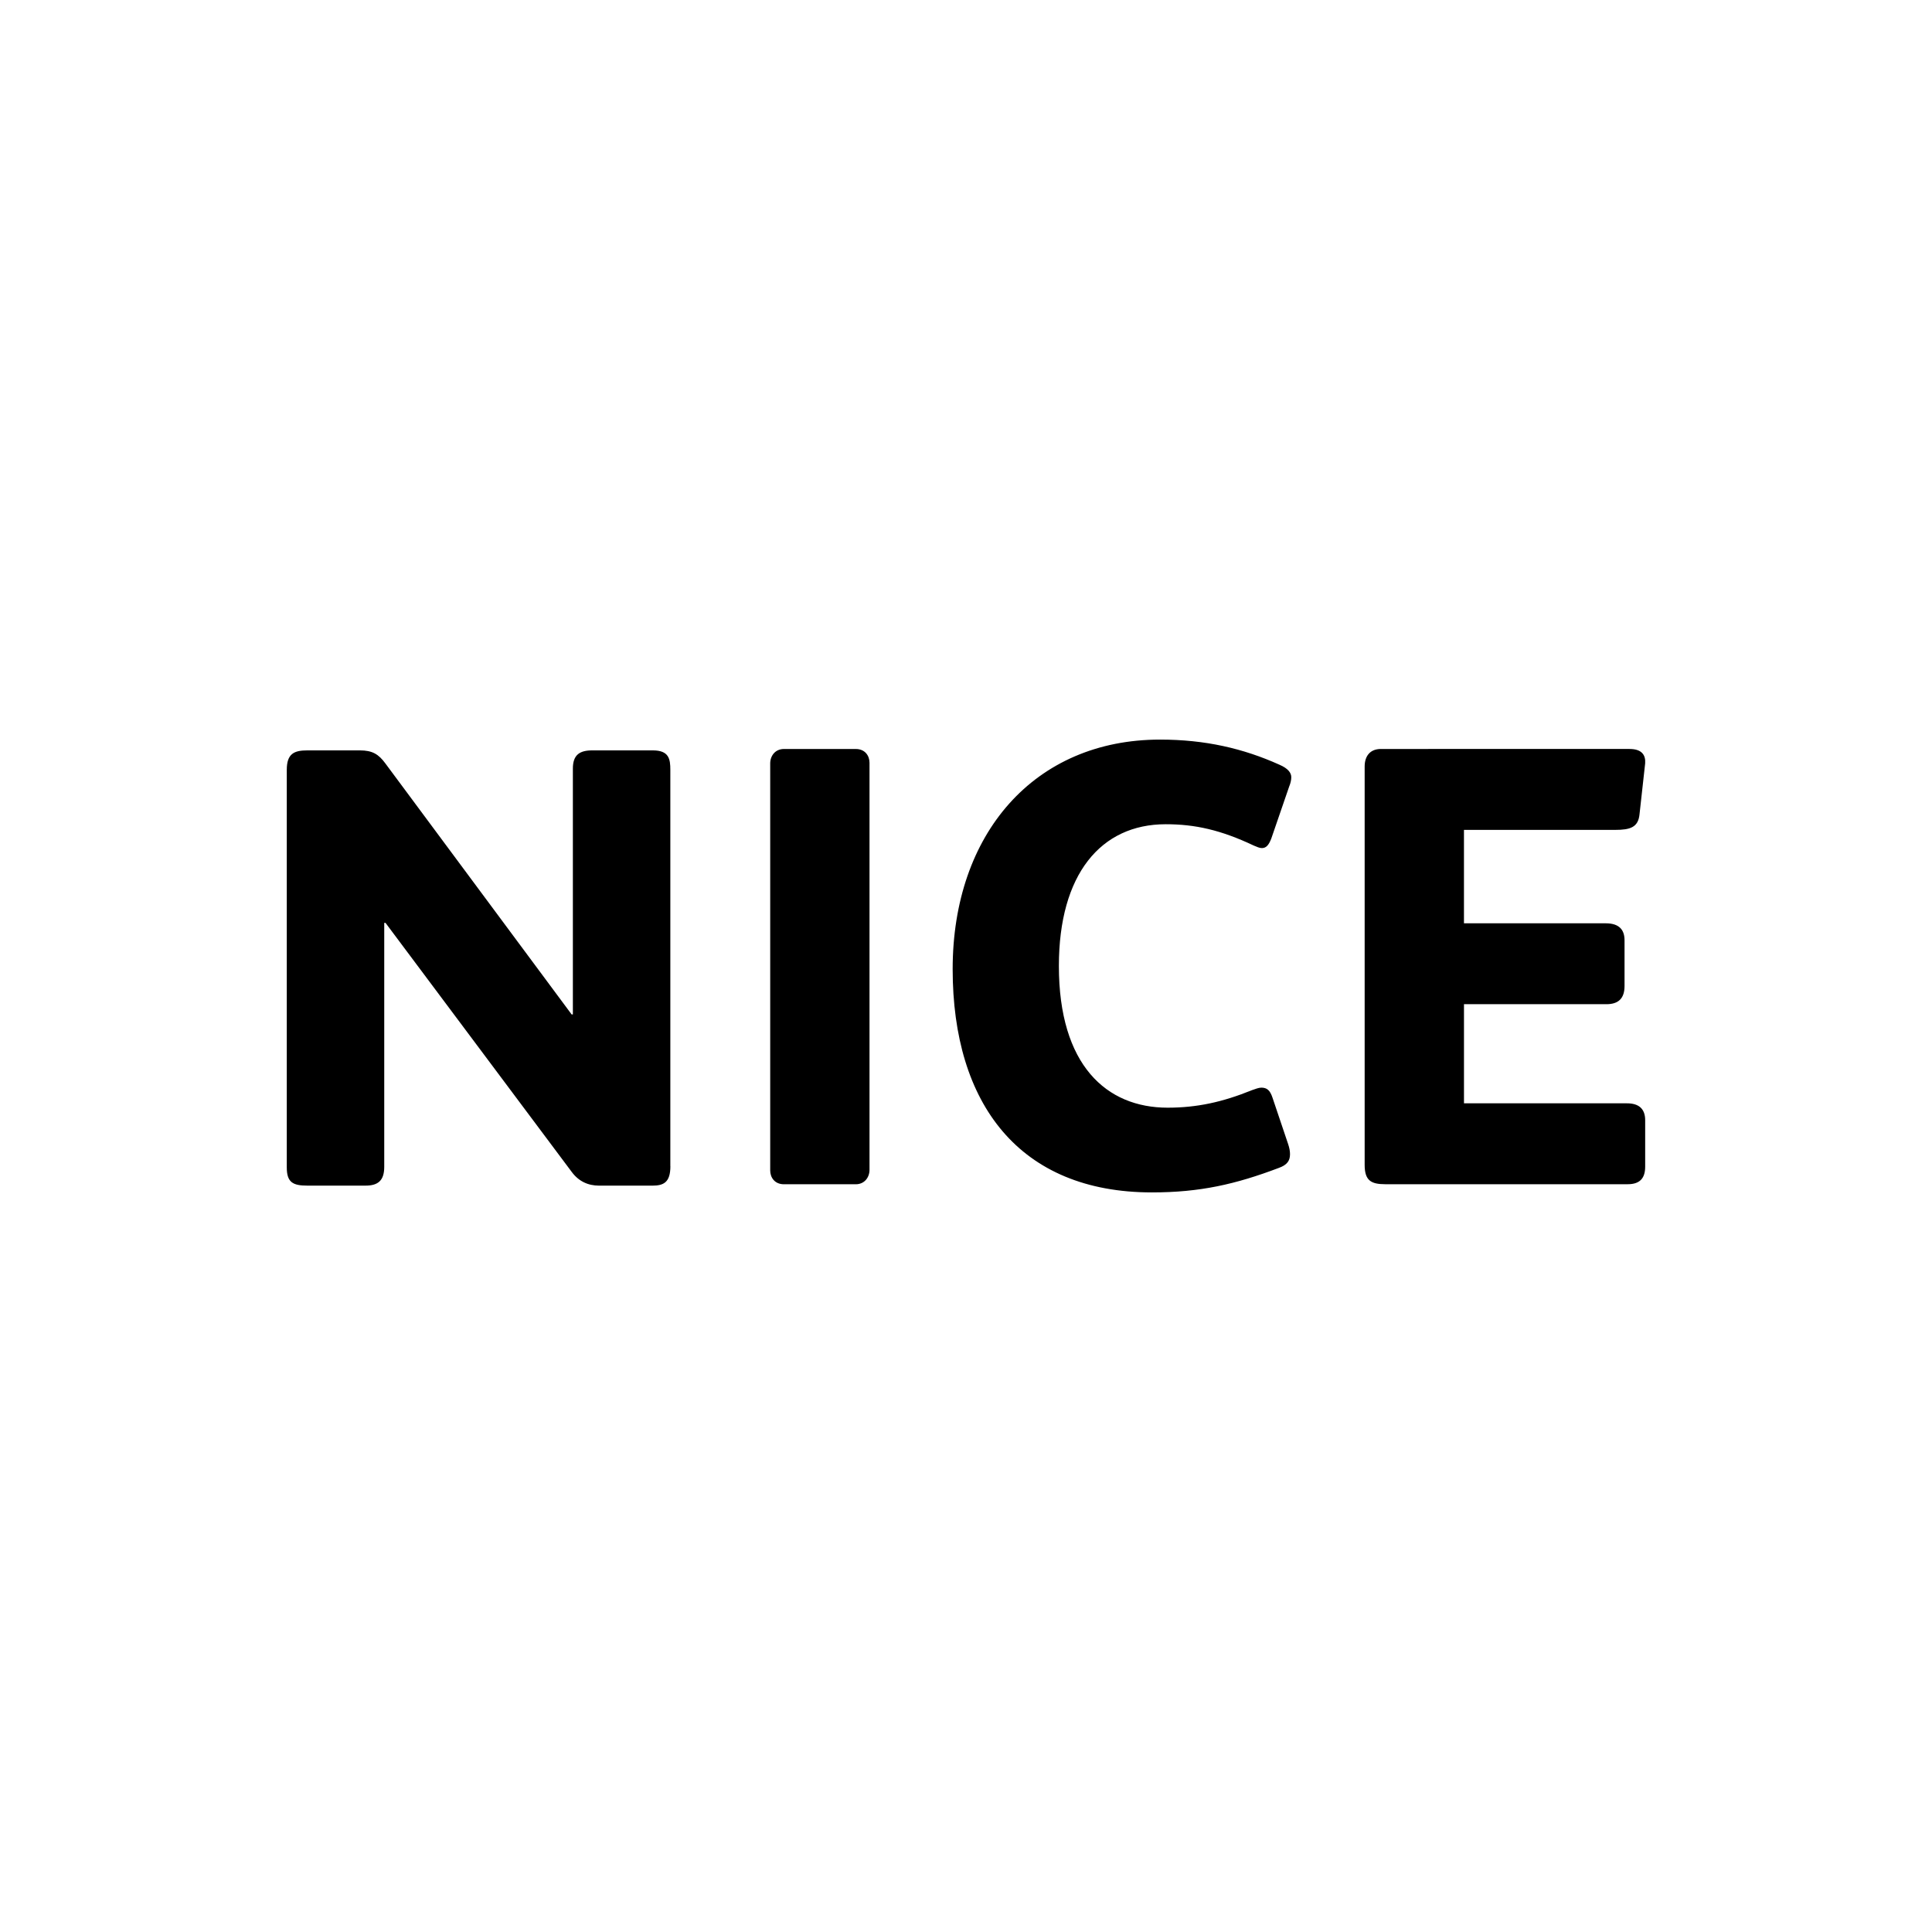
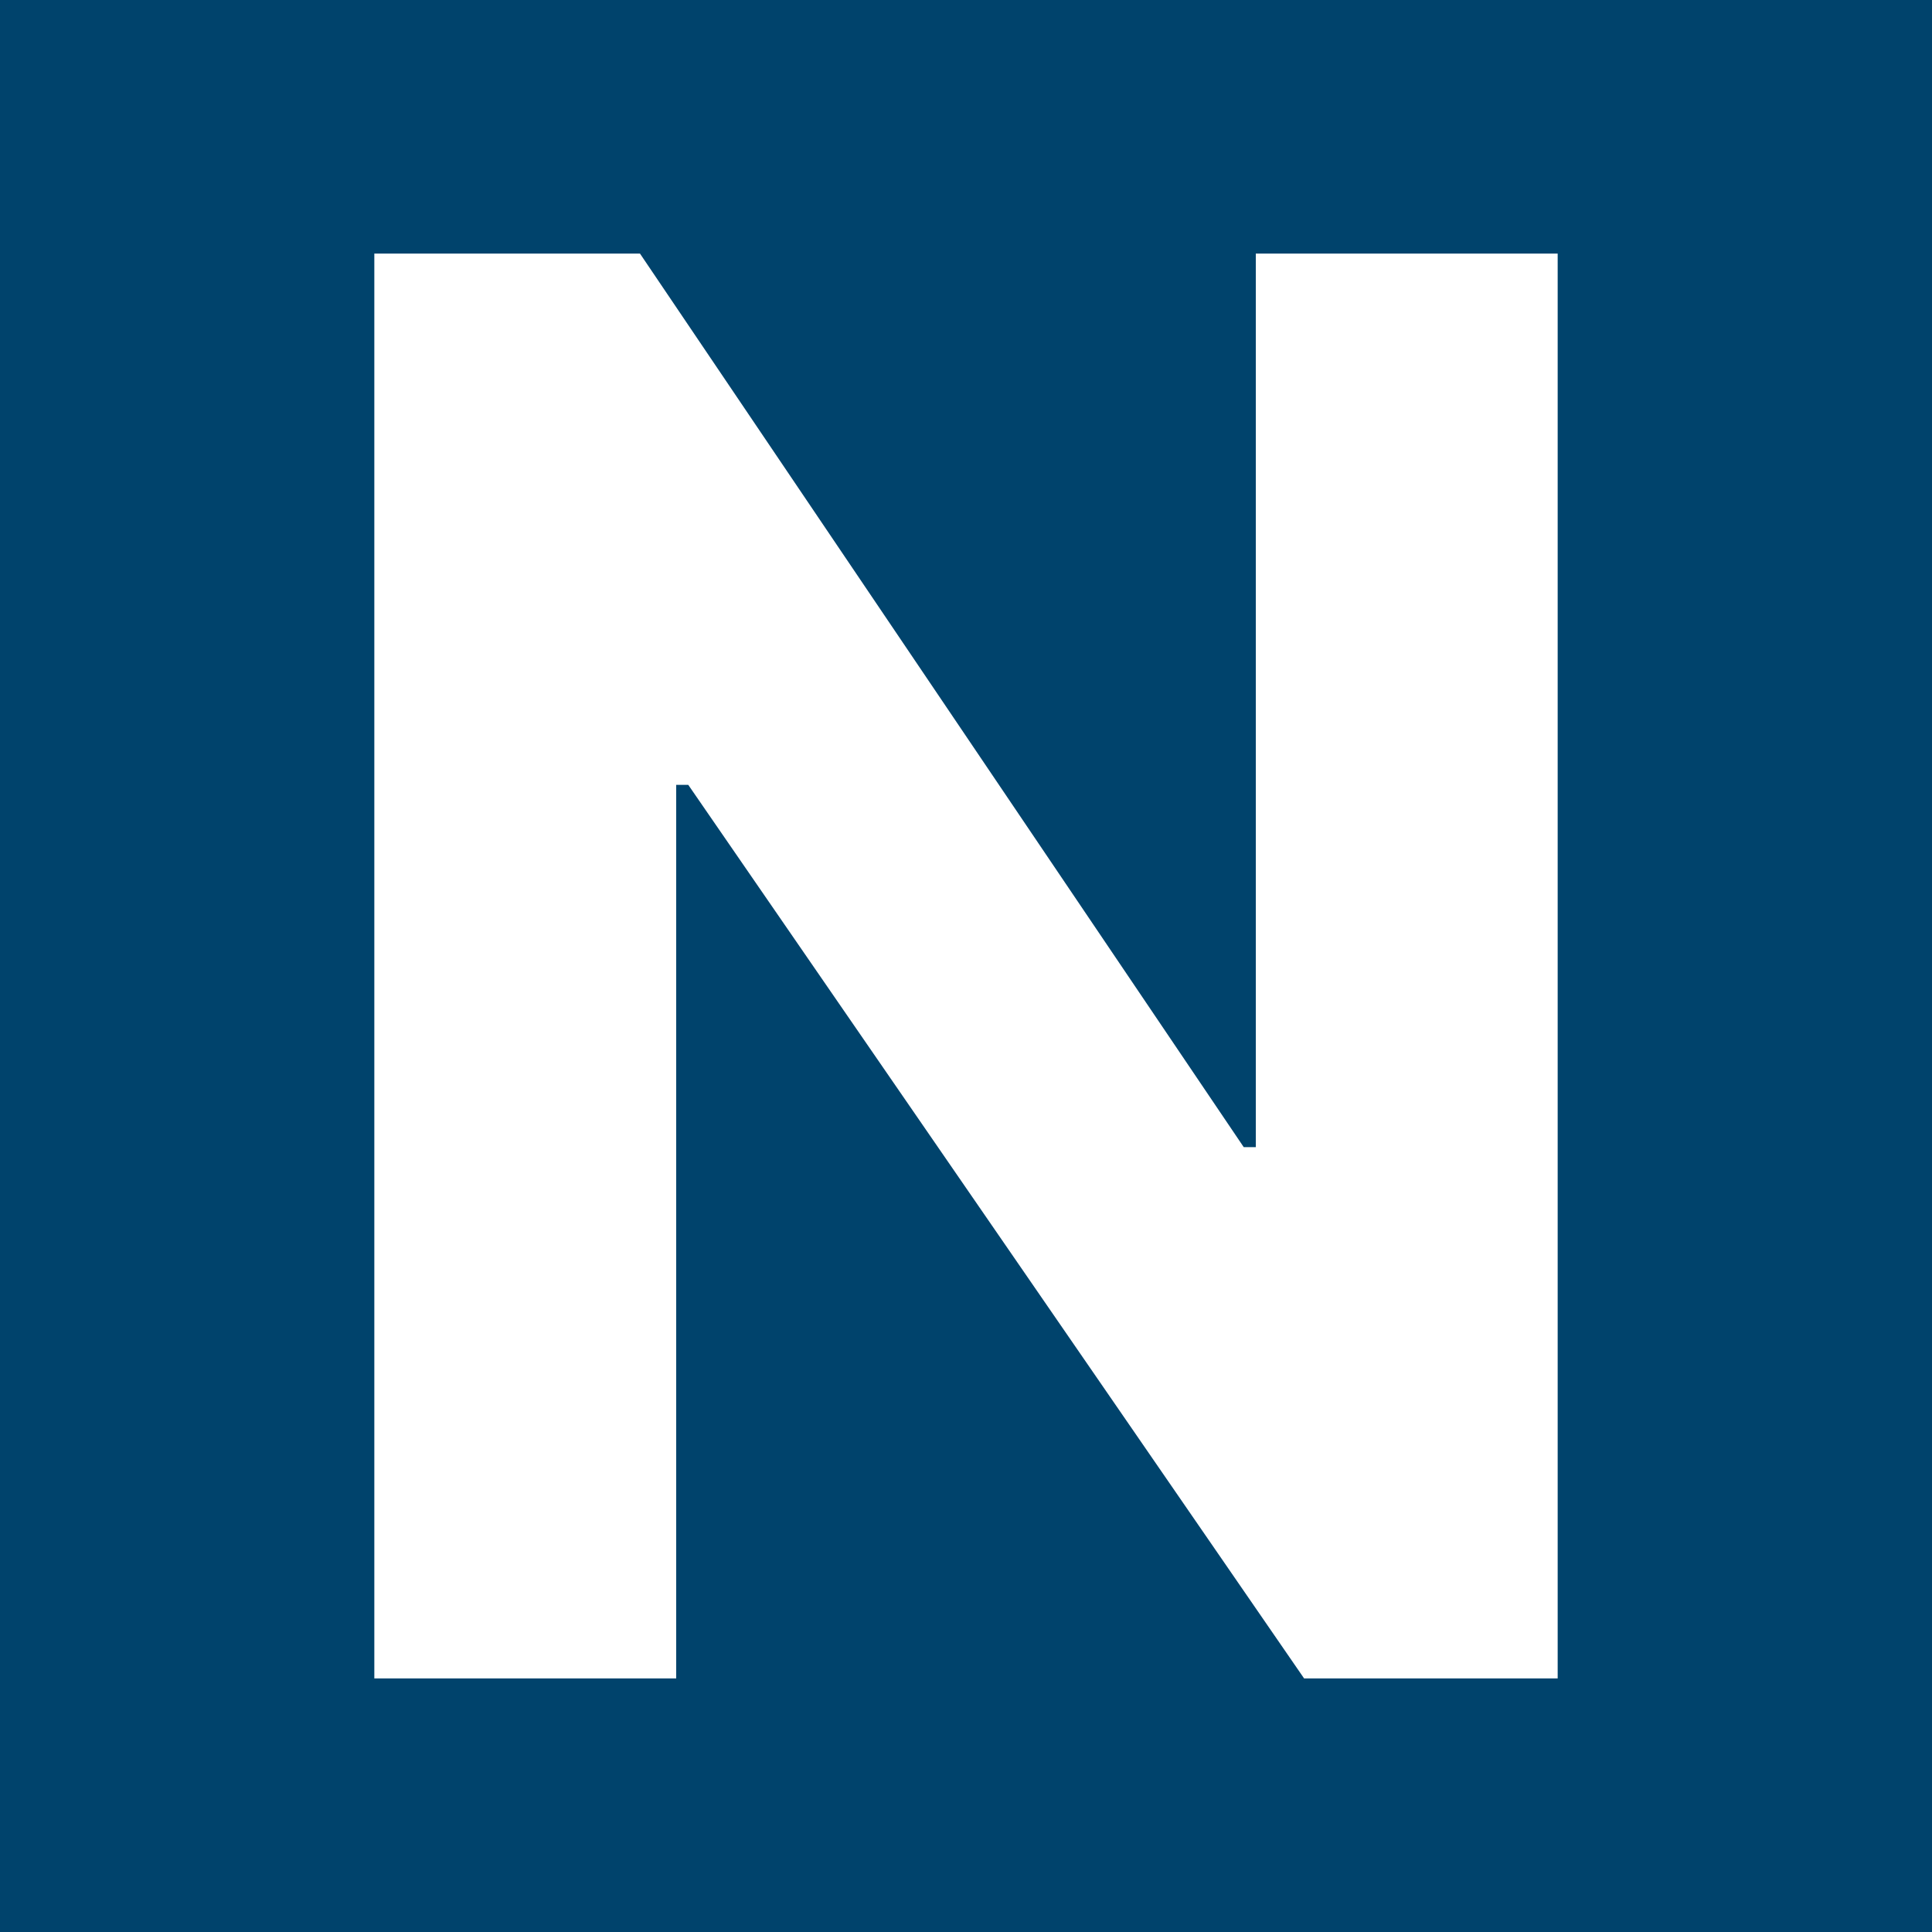
- <svg xmlns="http://www.w3.org/2000/svg" width="1024" height="1024" viewBox="0 0 1024 1024" fill="none">
-   <rect width="1024" height="1024" fill="white" />
-   <path d="M355.319 618.109C355.319 626.759 351.687 628.416 345.723 628.416H317.574C311.609 628.416 306.657 626.085 302.994 621.102L204.326 489.133H203.656V618.441C203.656 625.754 200.343 628.405 193.729 628.405H162.927C155.312 628.405 152 626.748 152 618.761V408.025C152 399.386 155.973 397.718 162.927 397.718H190.736C197.351 397.718 200.663 399.717 204.305 404.7L302.973 537.663H303.633V407.352C303.633 400.049 307.276 397.718 313.9 397.718H346.023C354.628 397.718 355.289 402.369 355.289 408.025V618.099H355.309L355.319 618.109ZM460.859 620.025C460.859 624.014 458.218 627.681 453.584 627.681H415.498C410.545 627.681 408.224 624.014 408.224 620.367V404.617C408.224 400.629 410.876 396.983 415.498 396.983H453.584C458.548 396.983 460.859 400.629 460.859 404.296V620.025ZM683.39 416.591L673.785 444.518C672.473 447.843 671.144 449.501 668.832 449.501C667.512 449.501 666.191 448.838 664.53 448.165C646.977 439.868 633.398 436.863 617.848 436.863C583.404 436.863 561.229 463.454 561.229 511.984C561.229 564.513 586.376 587.095 618.849 587.095C634.41 587.095 647.989 584.133 663.539 577.814C665.52 577.13 667.192 576.477 668.502 576.477C671.487 576.477 673.137 577.814 674.455 581.792L682.742 606.404C683.401 608.393 683.733 610.05 683.733 611.718C683.733 615.043 682.41 617.373 677.771 619.031C654.923 627.681 636.04 632 610.553 632C540.354 632 504.93 585.127 504.93 513.662C504.93 441.856 548.3 392 614.856 392C638.702 392 658.906 396.661 678.098 405.301C682.742 407.289 684.403 409.62 684.403 411.94C684.414 413.277 684.071 414.934 683.401 416.602L683.39 416.591ZM863.69 396.972C870.317 396.972 872.288 400.297 871.967 404.606L868.983 431.539C868.324 438.521 864.022 439.857 856.078 439.857H775.93V489.371H851.101C858.397 489.371 861.038 493.028 861.038 498.342V522.602C861.038 529.263 857.728 532.246 851.444 532.246H775.94V584.785H862.372C868.324 584.785 871.978 587.426 871.978 593.746V618.357C871.978 624.666 868.994 627.66 862.71 627.66H734.214C726.596 627.66 723.296 625.66 723.296 617.353V406.274C723.296 400.618 726.274 396.972 731.899 396.972L863.69 396.962V396.972Z" fill="black" />
+ <svg xmlns="http://www.w3.org/2000/svg" width="16" height="16" viewBox="0 0 16 16" fill="none">
+   <rect width="16" height="16" fill="#00436C" />
+   <polygon class="st1" points="12.9,2.1 12.9,13.9 10.8,13.9 5.7,6.5 5.6,6.5 5.6,13.9 3.1,13.9 3.1,2.1 5.3,2.1 10.3,9.5 10.4,9.5   10.4,2.1 " fill="#FFFFFF" />
</svg>
